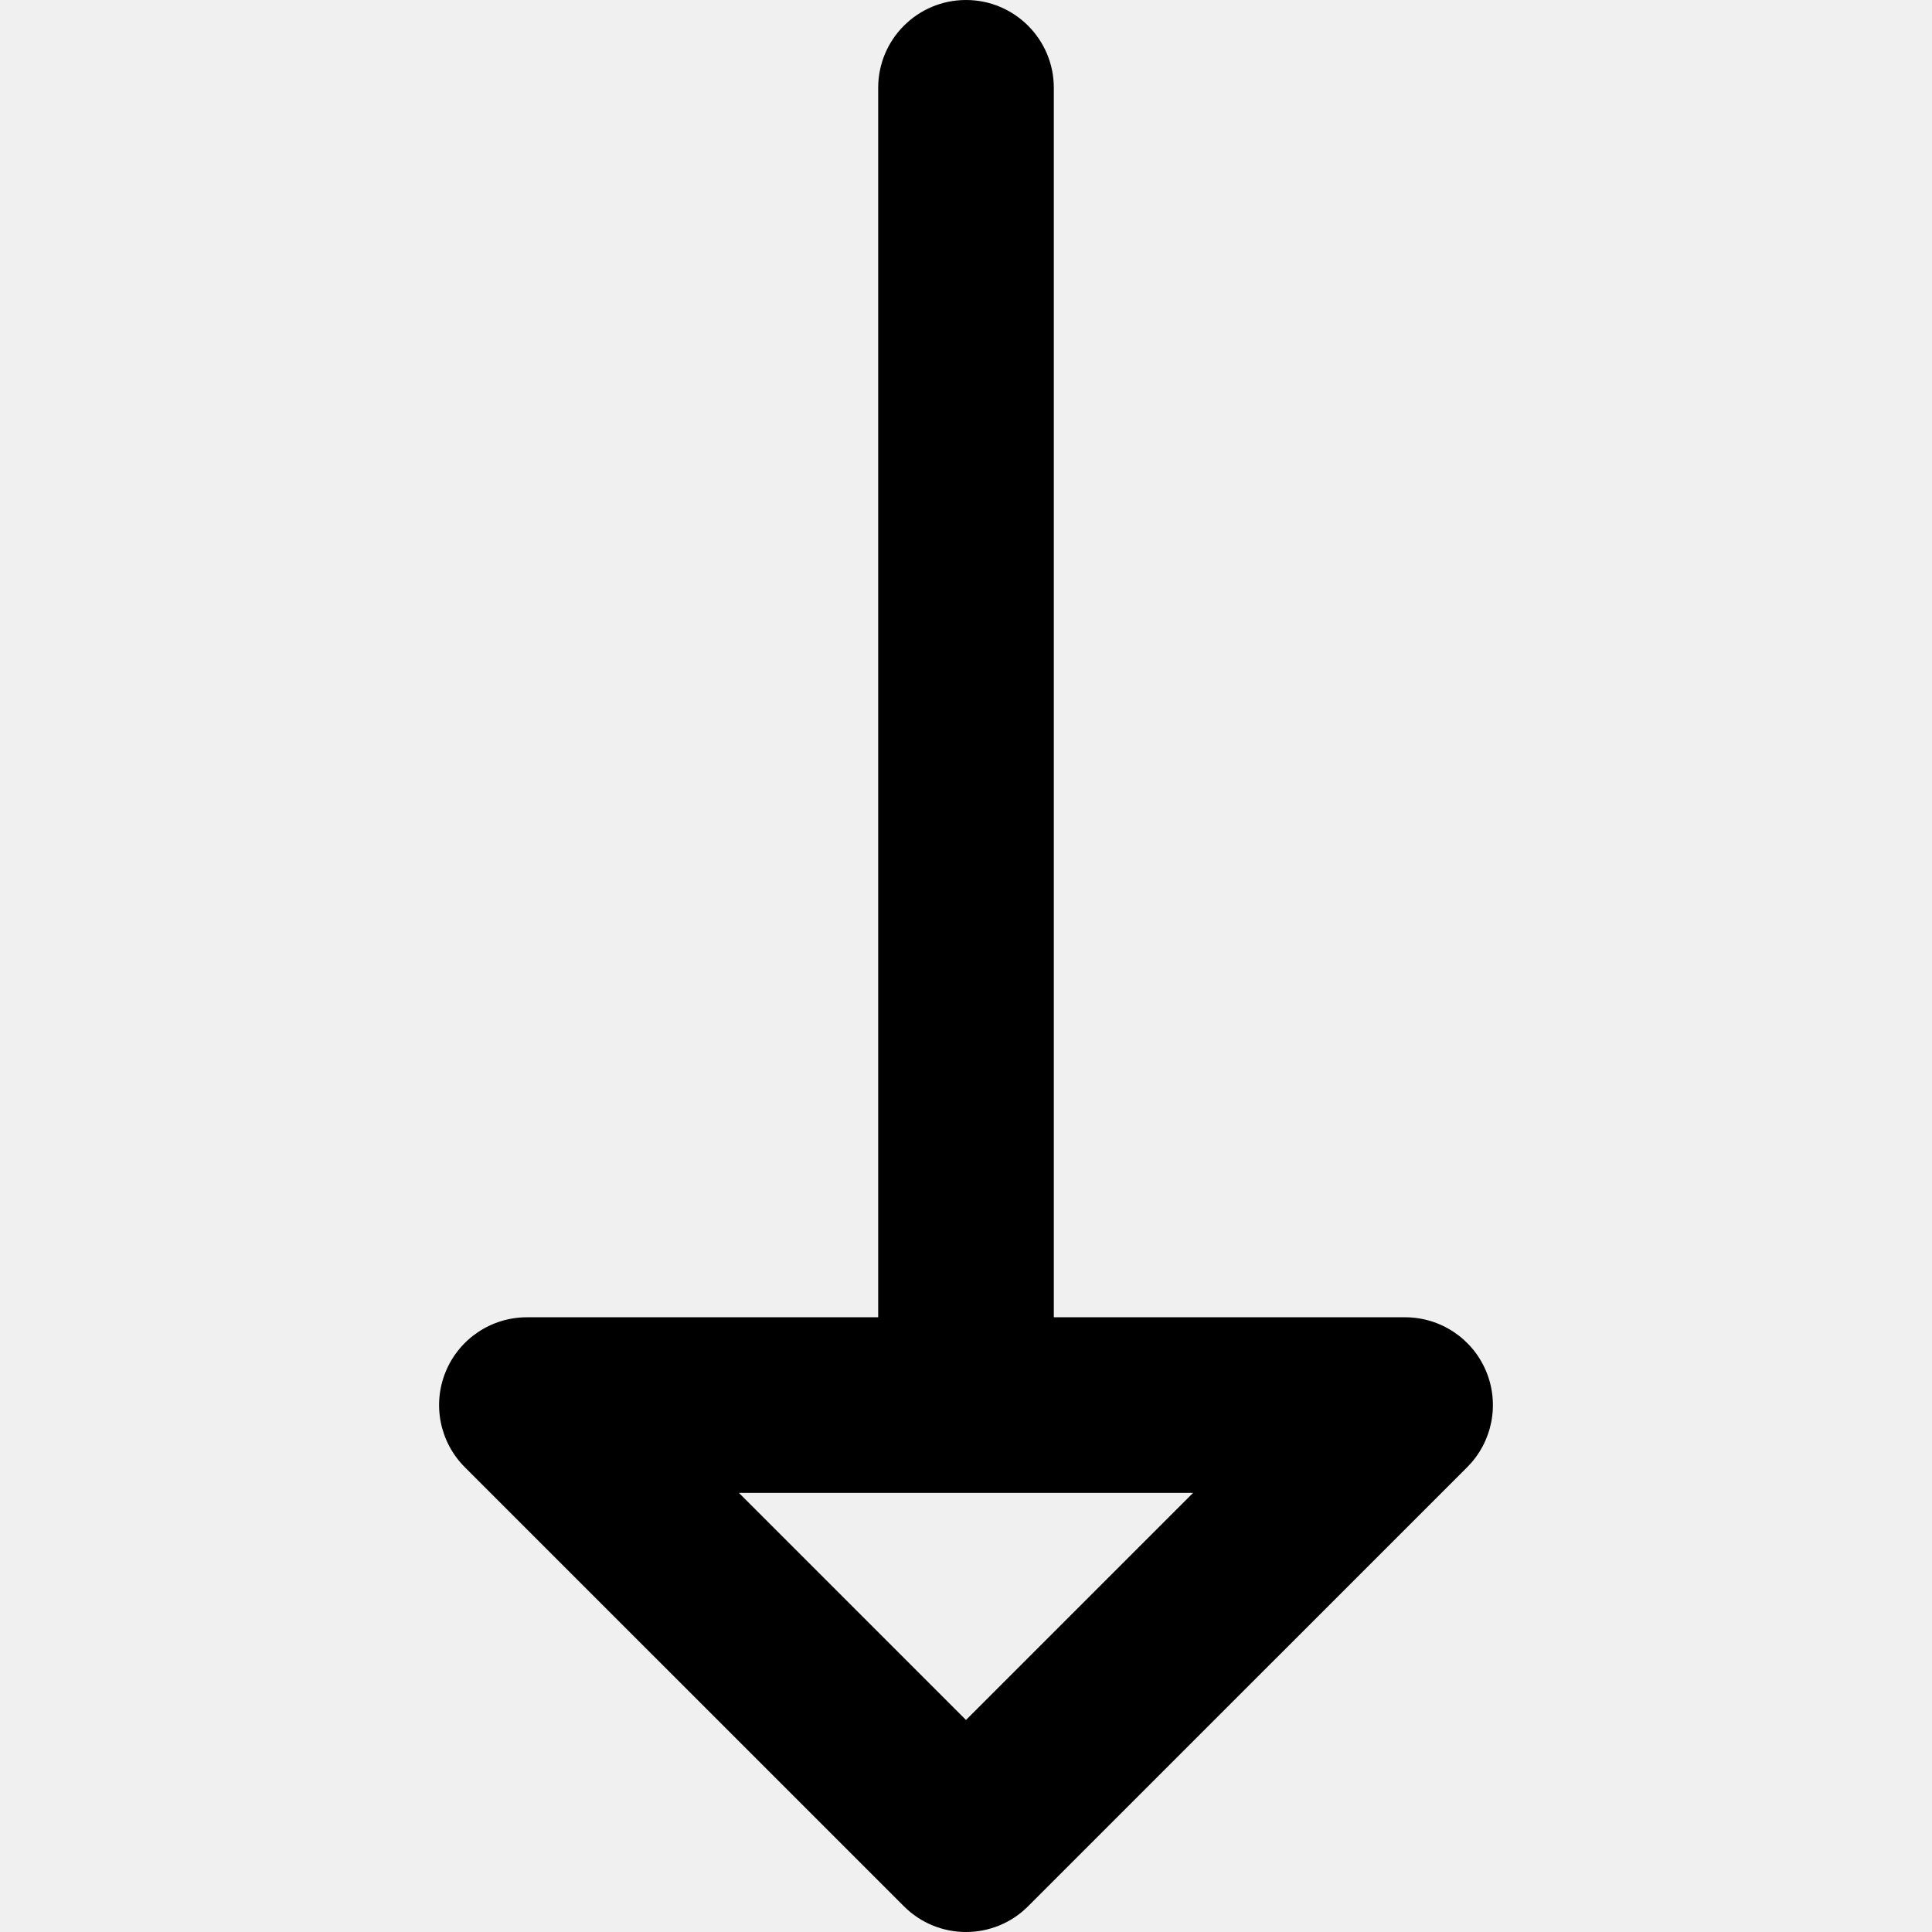
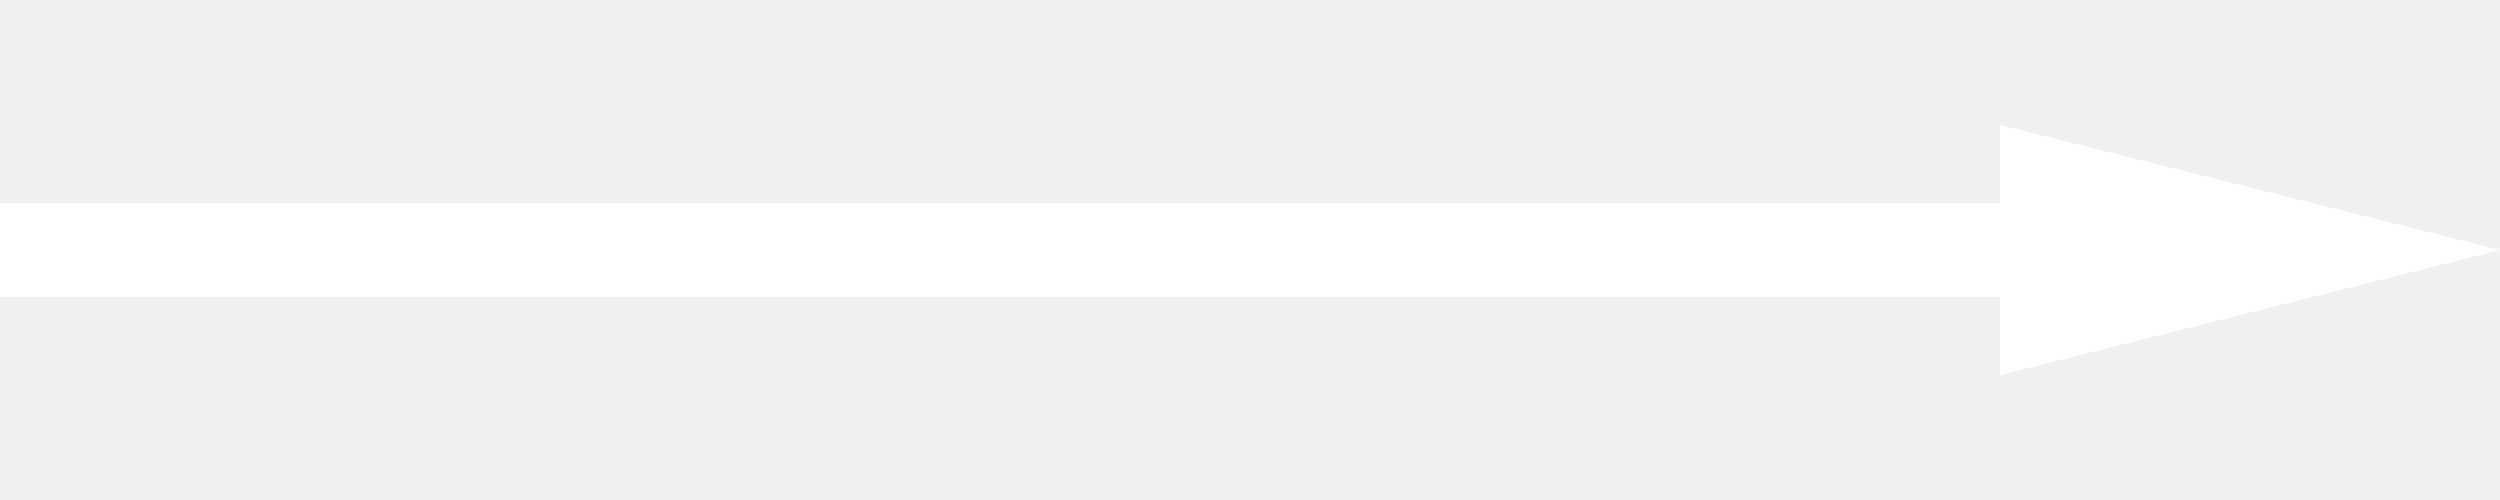
- <svg xmlns="http://www.w3.org/2000/svg" fill="#000000" height="800px" width="800px" version="1.1" id="Layer_1" viewBox="0 0 330 330" xml:space="preserve">
-   <path id="XMLID_337_" d="M253.858,234.26c-2.322-5.605-7.792-9.26-13.858-9.26h-60V15c0-8.284-6.716-15-15-15  c-8.284,0-15,6.716-15,15v210H90c-6.067,0-11.537,3.655-13.858,9.26c-2.321,5.605-1.038,12.057,3.252,16.347l75,75  C157.322,328.536,161.161,330,165,330s7.678-1.464,10.607-4.394l75-75C254.896,246.316,256.18,239.865,253.858,234.26z M165,293.787  L126.213,255h77.573L165,293.787z" />
+ <svg xmlns="http://www.w3.org/2000/svg" width="400" height="80" viewBox="0 0 400 80">
+   <line x1="0" y1="40" x2="320" y2="40" stroke="white" stroke-width="15" />
+   <polygon points="320,20 400,40 320,60" fill="white" />
</svg>
